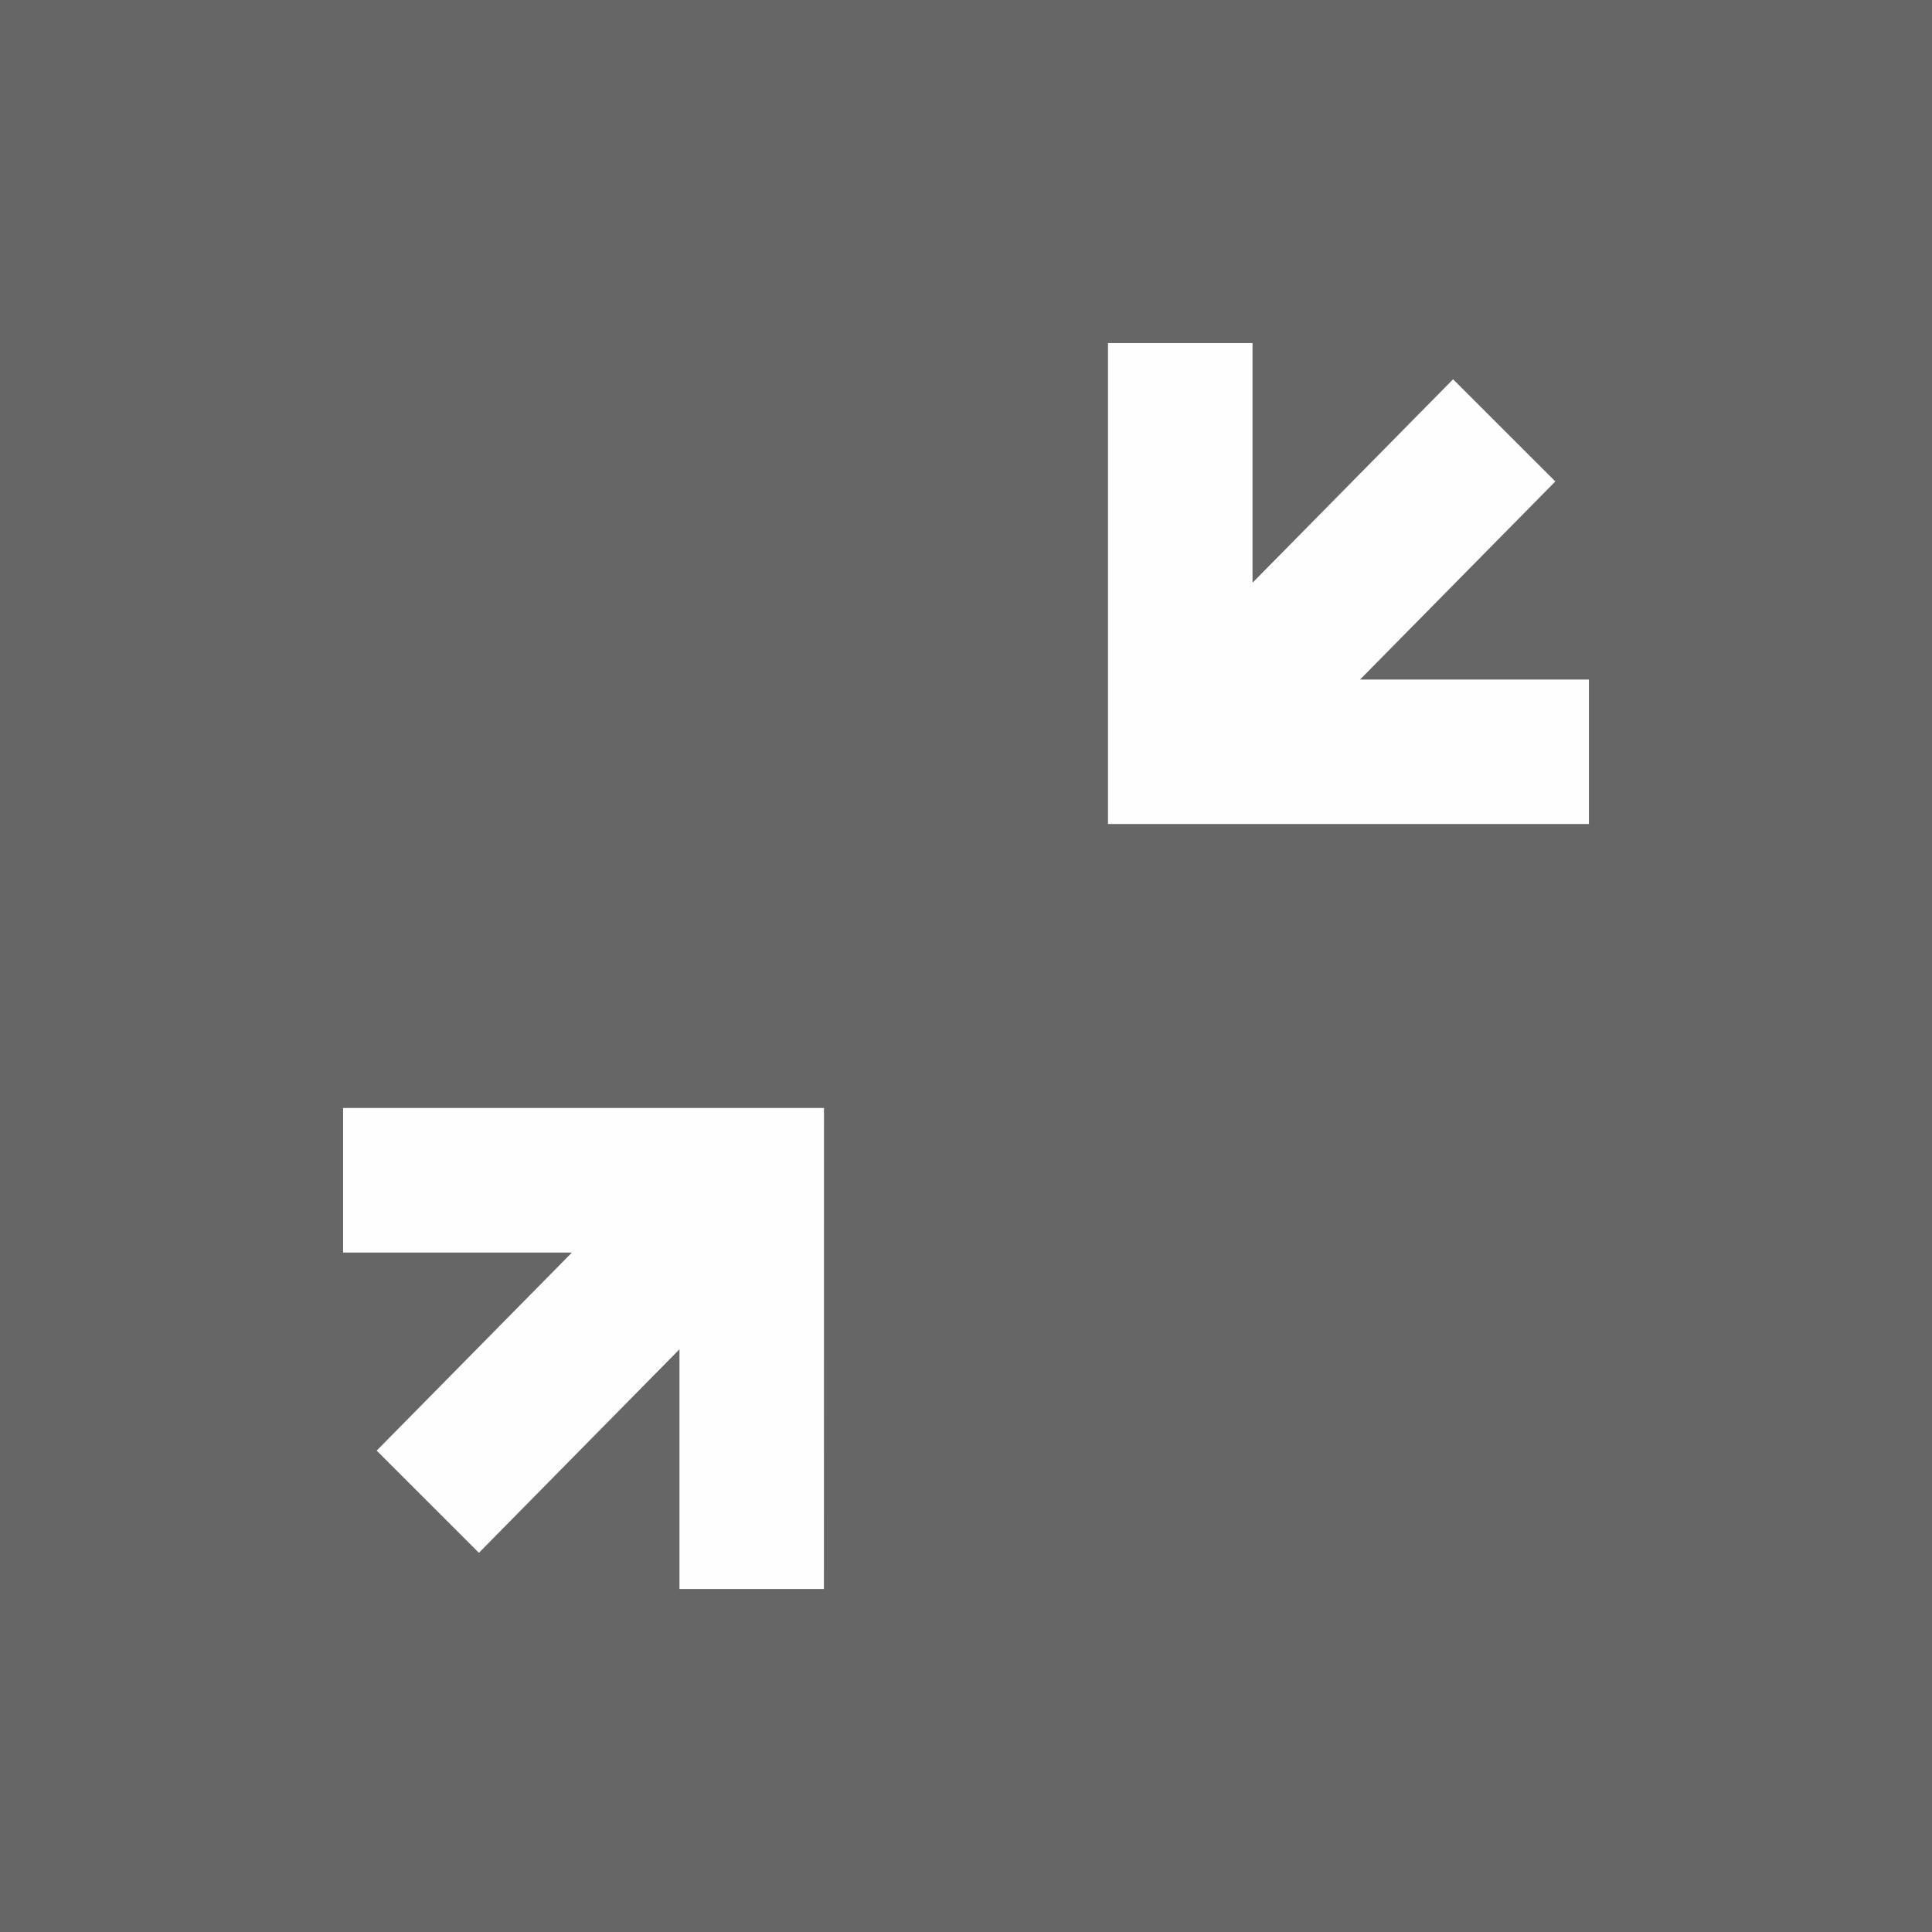
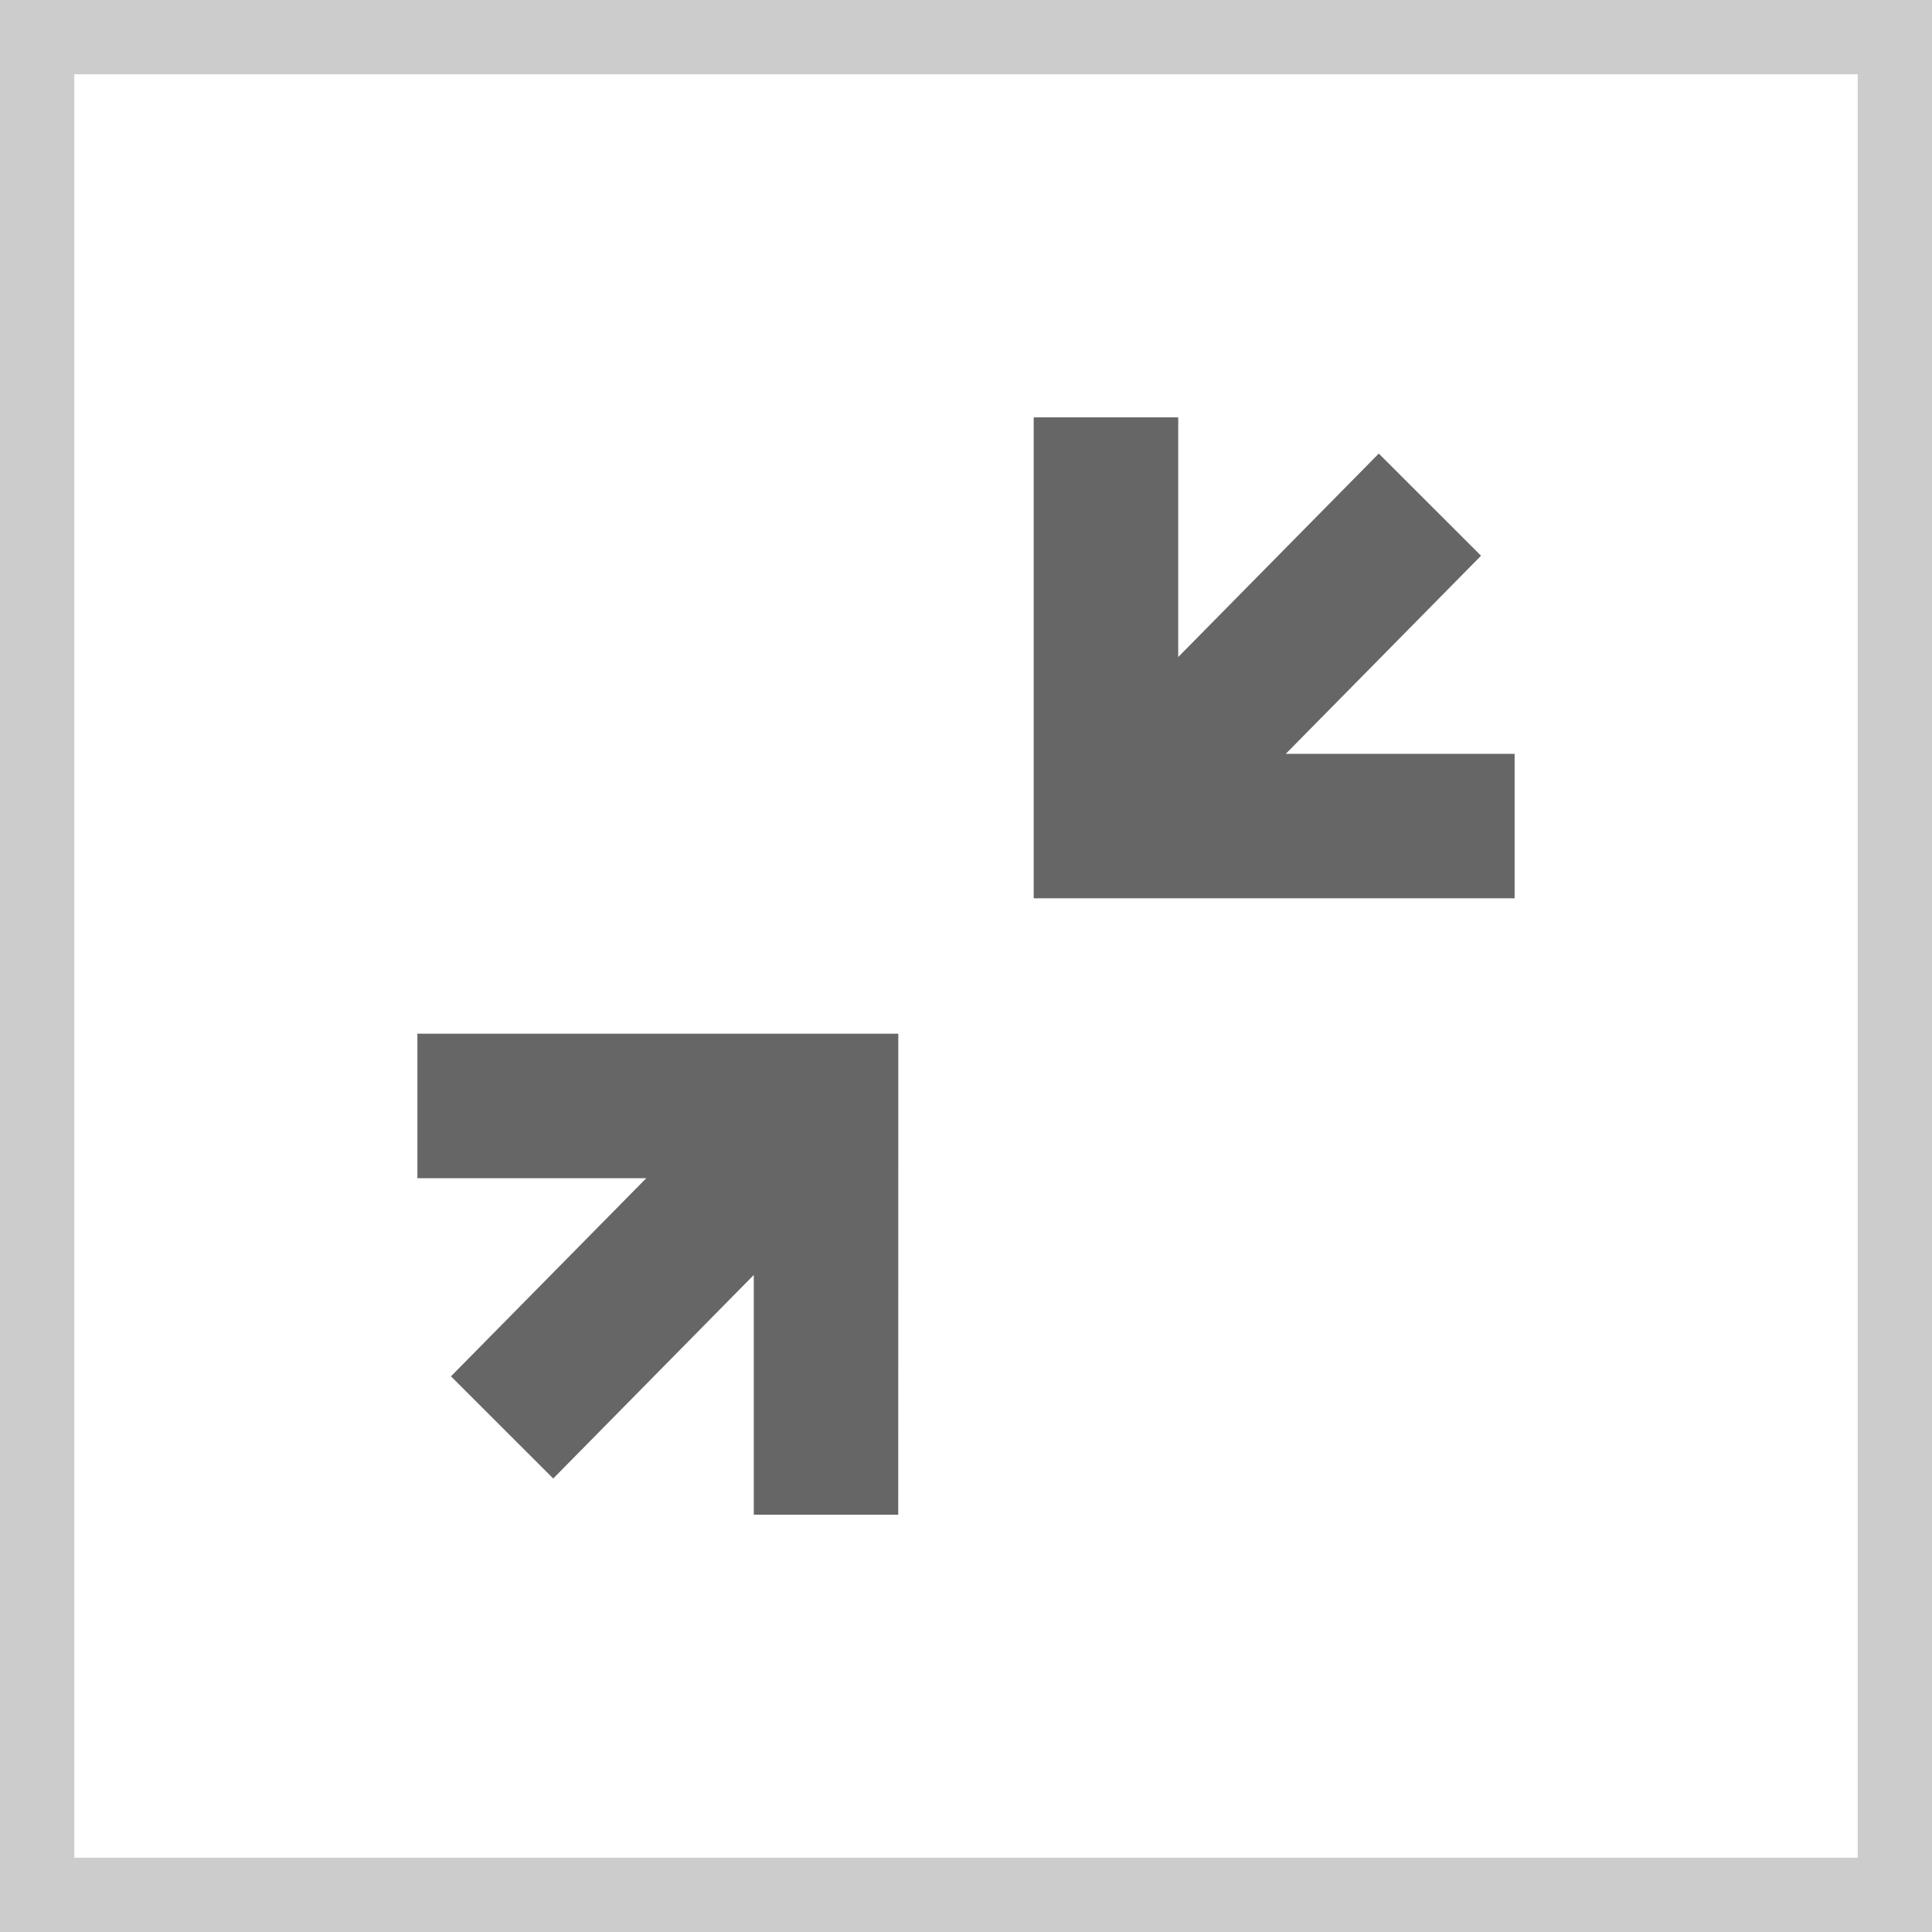
- <svg xmlns="http://www.w3.org/2000/svg" width="26px" height="26px" viewBox="0 0 26 26" version="1.1">
-   <defs />
+ <svg xmlns="http://www.w3.org/2000/svg" xmlns:xlink="http://www.w3.org/1999/xlink" width="26px" height="26px" viewBox="0 0 26 26" version="1.1">
+   <defs>
+     <polygon id="path-1" points="0 26 26 26 26 0 0 0" />
+     <mask id="mask-2" maskContentUnits="userSpaceOnUse" maskUnits="objectBoundingBox" x="0" y="0" width="26" height="26" fill="white">
+       <use xlink:href="#path-1" />
+     </mask>
+   </defs>
  <g id="Styleguide" stroke="none" stroke-width="1" fill="none" fill-rule="evenodd">
-     <g id="icoon-mini">
-       <polygon id="Fill-1" fill="#666666" points="0 26 26 26 26 0 0 0" />
-       <polygon id="Fill-2" fill="#FEFEFE" points="9.144 18.158 9.144 21.384 11.088 21.384 11.089 14.911 4.617 14.911 4.617 16.856 7.697 16.856 5.069 19.522 6.445 20.897" />
-       <polygon id="Fill-3" fill="#FEFEFE" points="21.383 11.089 21.383 9.145 18.303 9.145 20.931 6.479 19.555 5.104 16.856 7.842 16.856 4.617 14.911 4.617 14.911 11.089" />
+     <g id="icoon-mini-wit">
+       <use id="Fill-1" stroke="#CCCCCC" mask="url(#mask-2)" stroke-width="2" fill="#FFFFFF" xlink:href="#path-1" />
+       <polygon id="Fill-2" fill="#666666" points="10.144 17.158 10.144 20.384 12.088 20.384 12.089 13.911 5.617 13.911 5.617 15.856 8.697 15.856 6.069 18.522 7.445 19.897" />
+       <polygon id="Fill-3" fill="#666666" points="20.383 12.089 20.383 10.145 17.303 10.145 19.931 7.479 18.555 6.104 15.856 8.842 15.856 5.617 13.911 5.617 13.911 12.089" />
    </g>
  </g>
</svg>
